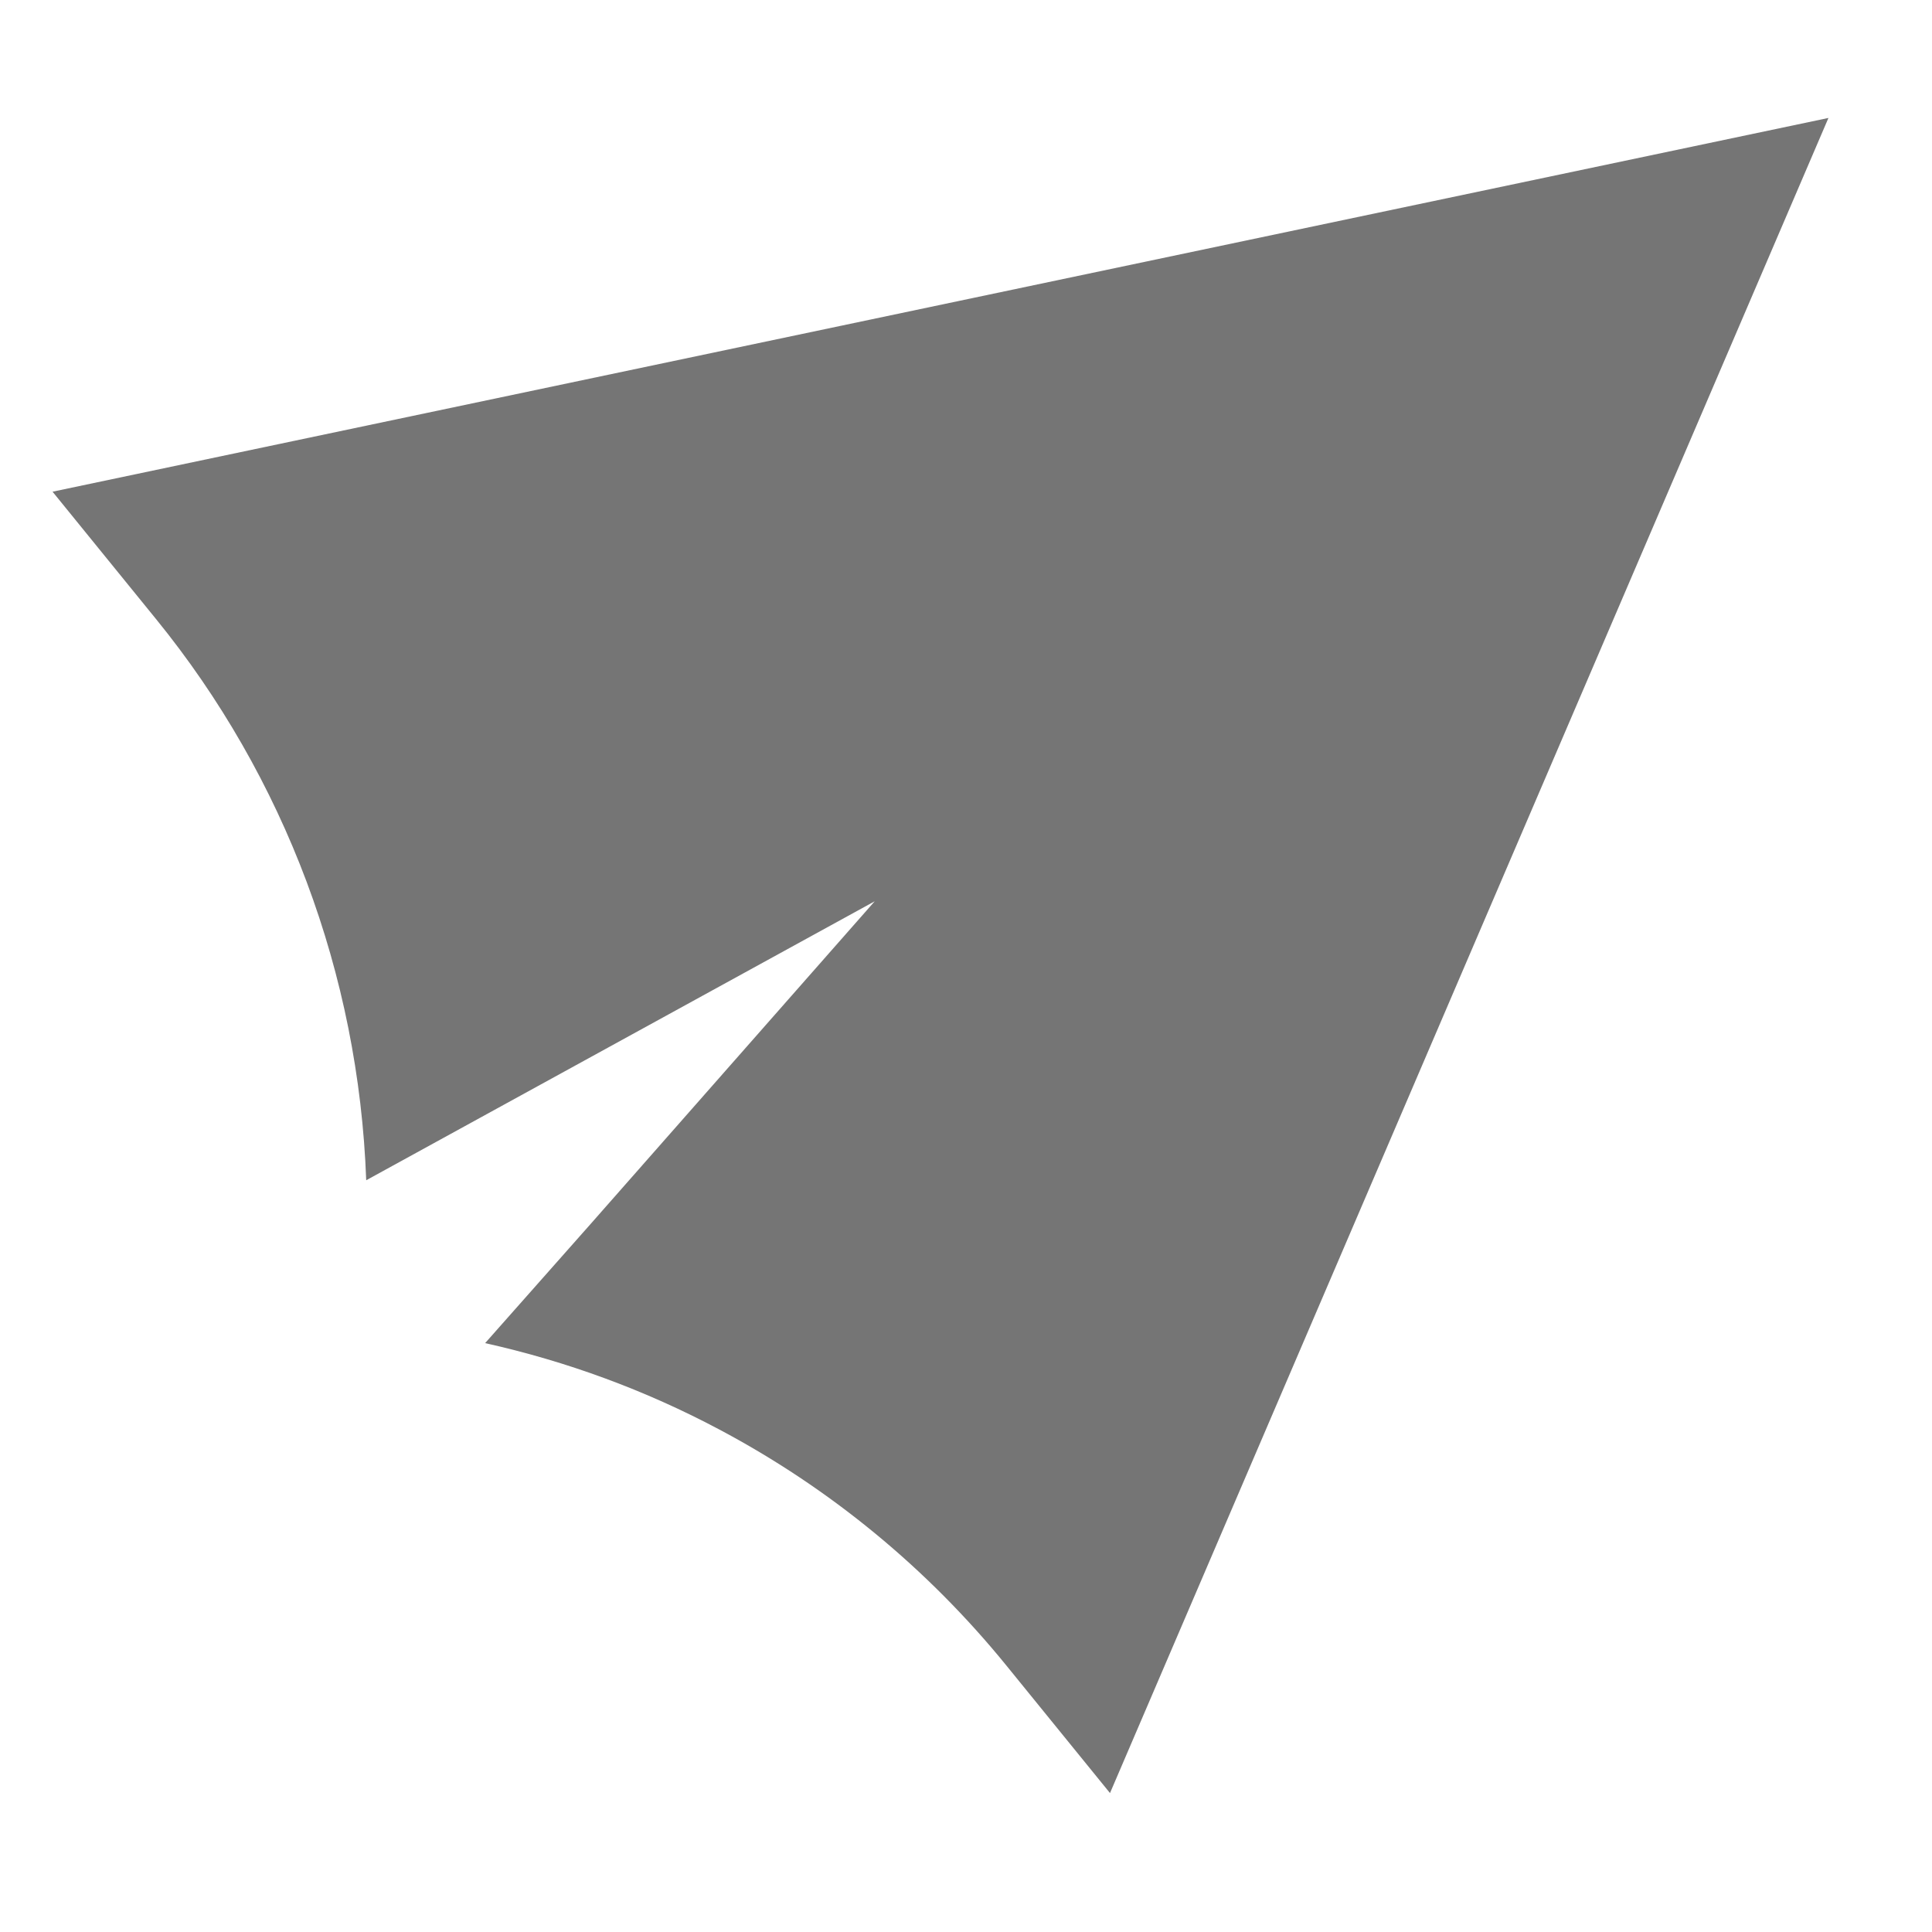
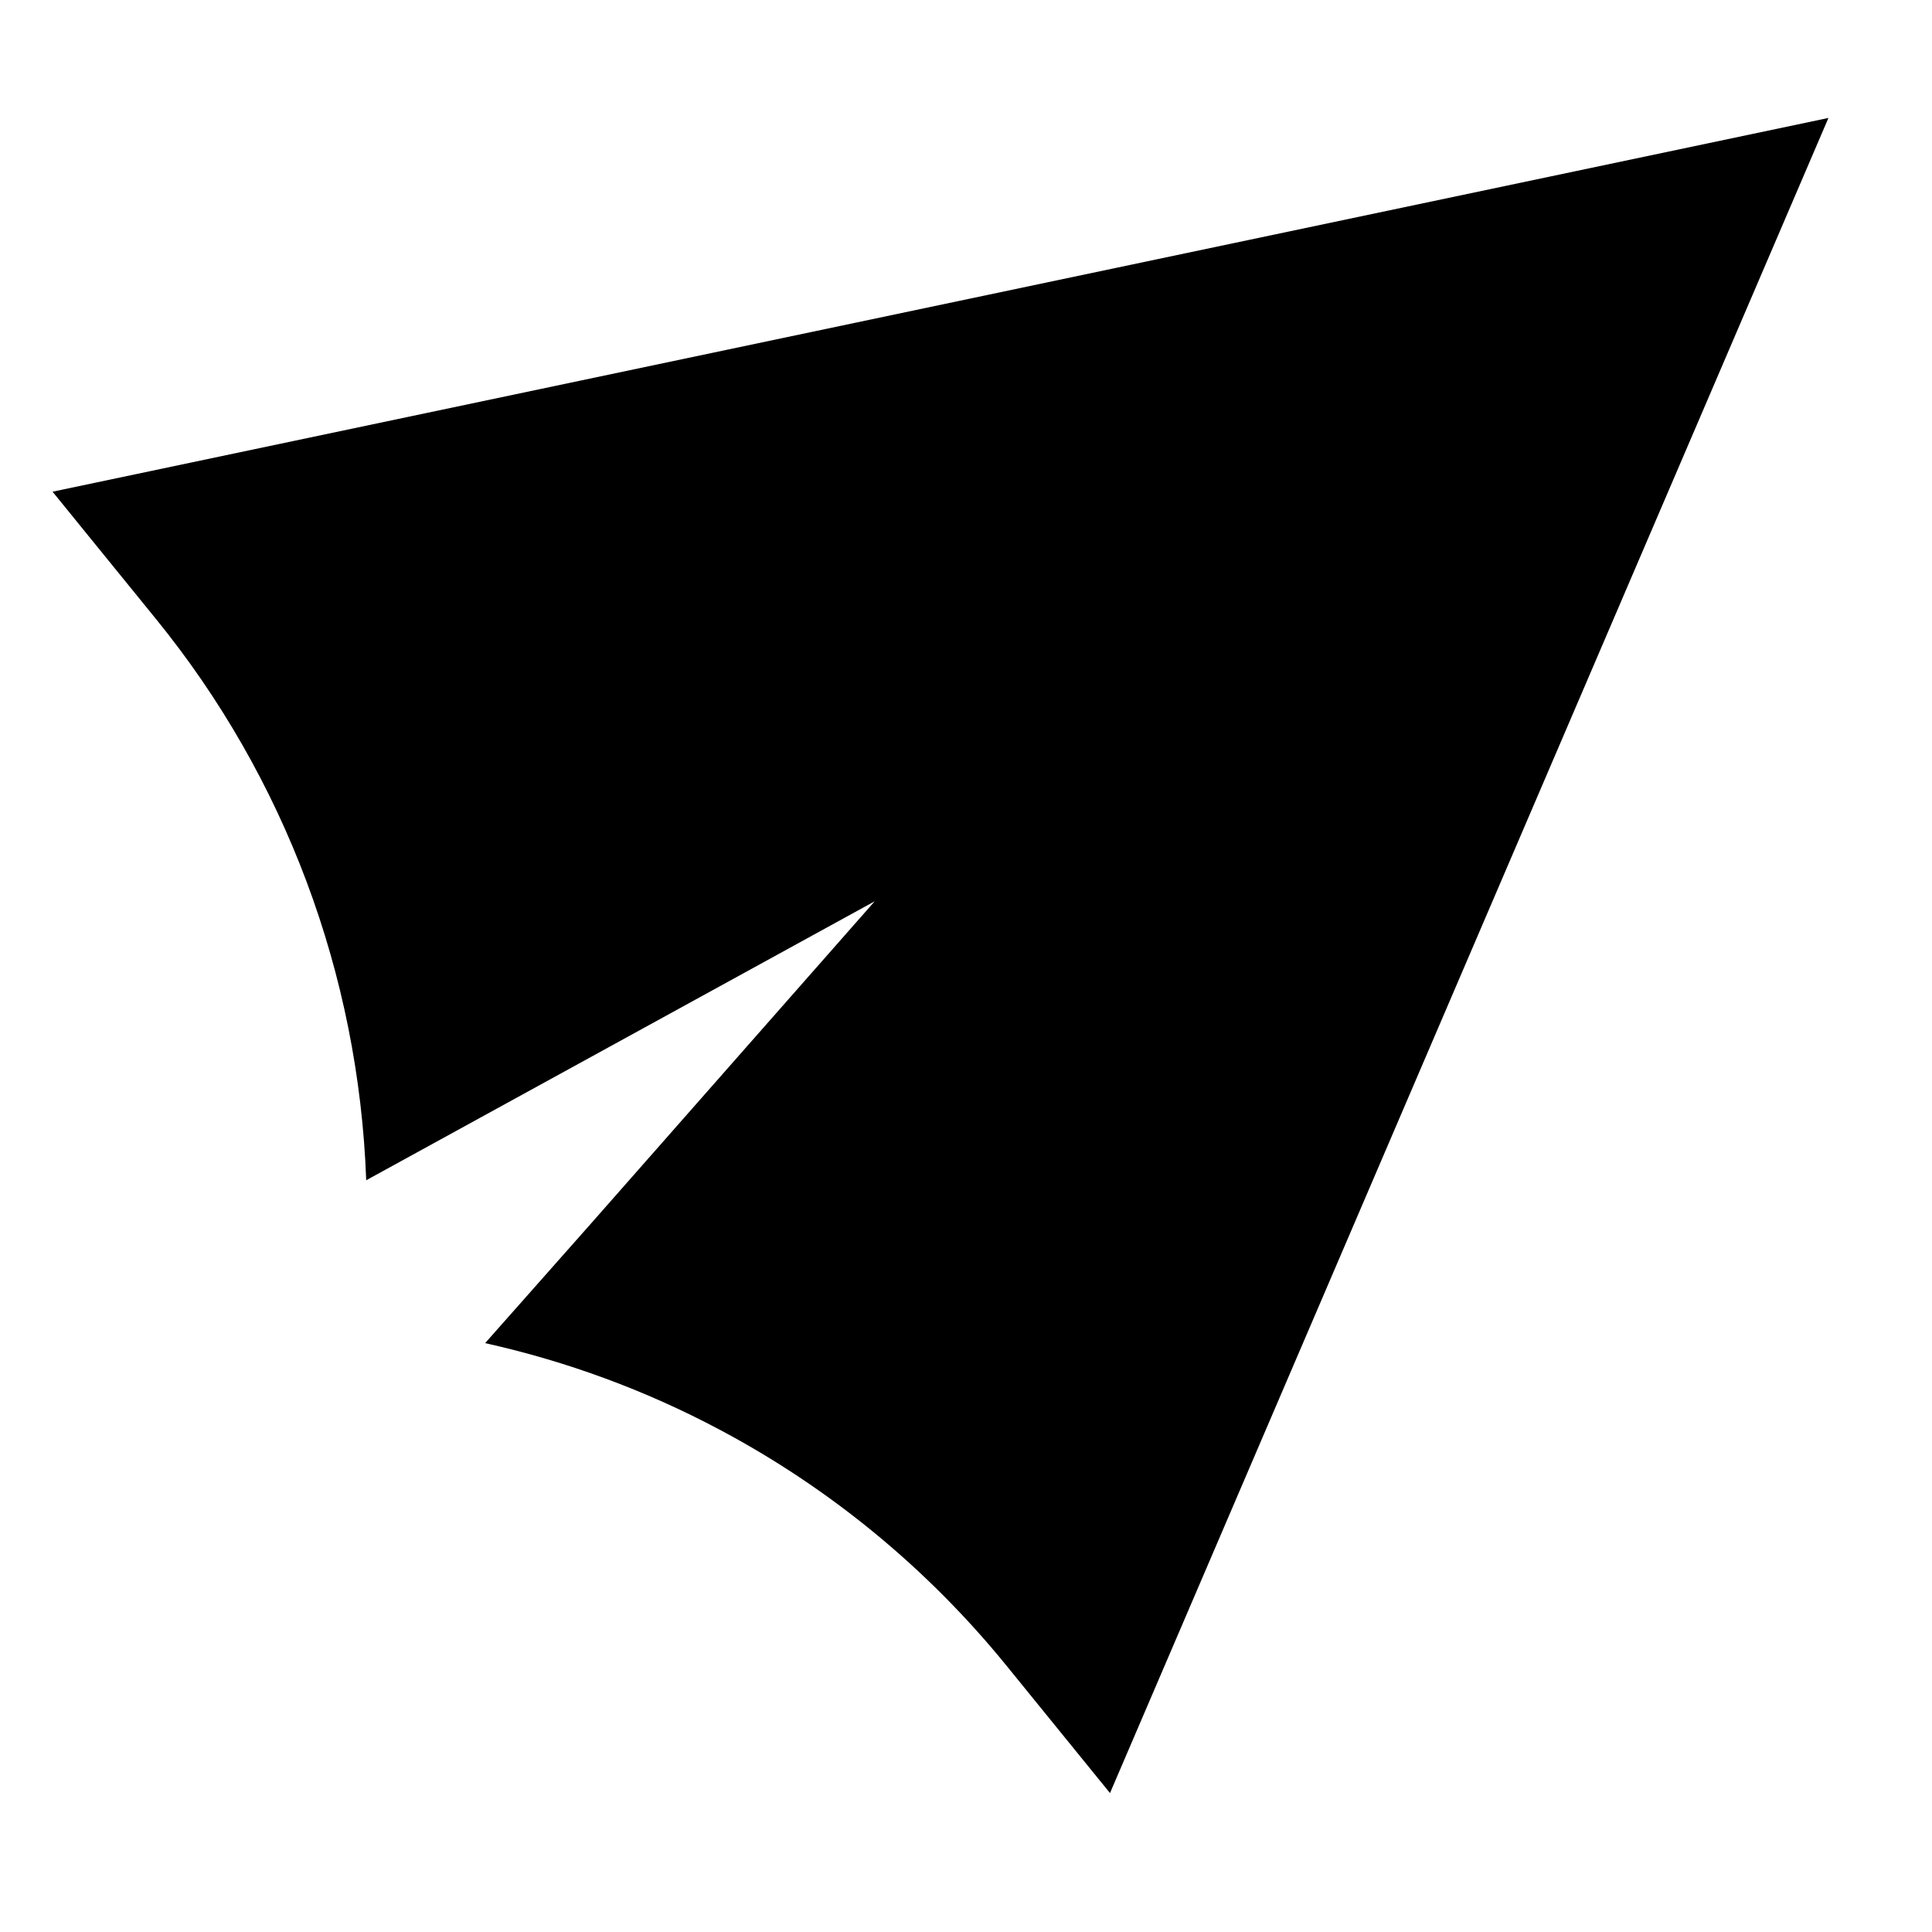
<svg xmlns="http://www.w3.org/2000/svg" version="1.1" width="20" height="20" viewBox="0 0 20 20">
-   <path fill="#757575" d="M11.49 18.561l-1.070-1.317c-0.818-1.007-1.829-1.839-2.976-2.447-0.762-0.405-1.577-0.705-2.422-0.893l1.096-1.238 2.937-3.336-5.264 2.888c-0.078-2.133-0.842-4.171-2.177-5.811l-1.070-1.317 18.384-3.869-7.437 17.34z" />
+   <path d="M11.49 18.561l-1.070-1.317c-0.818-1.007-1.829-1.839-2.976-2.447-0.762-0.405-1.577-0.705-2.422-0.893l1.096-1.238 2.937-3.336-5.264 2.888c-0.078-2.133-0.842-4.171-2.177-5.811l-1.070-1.317 18.384-3.869-7.437 17.34z" />
</svg>
